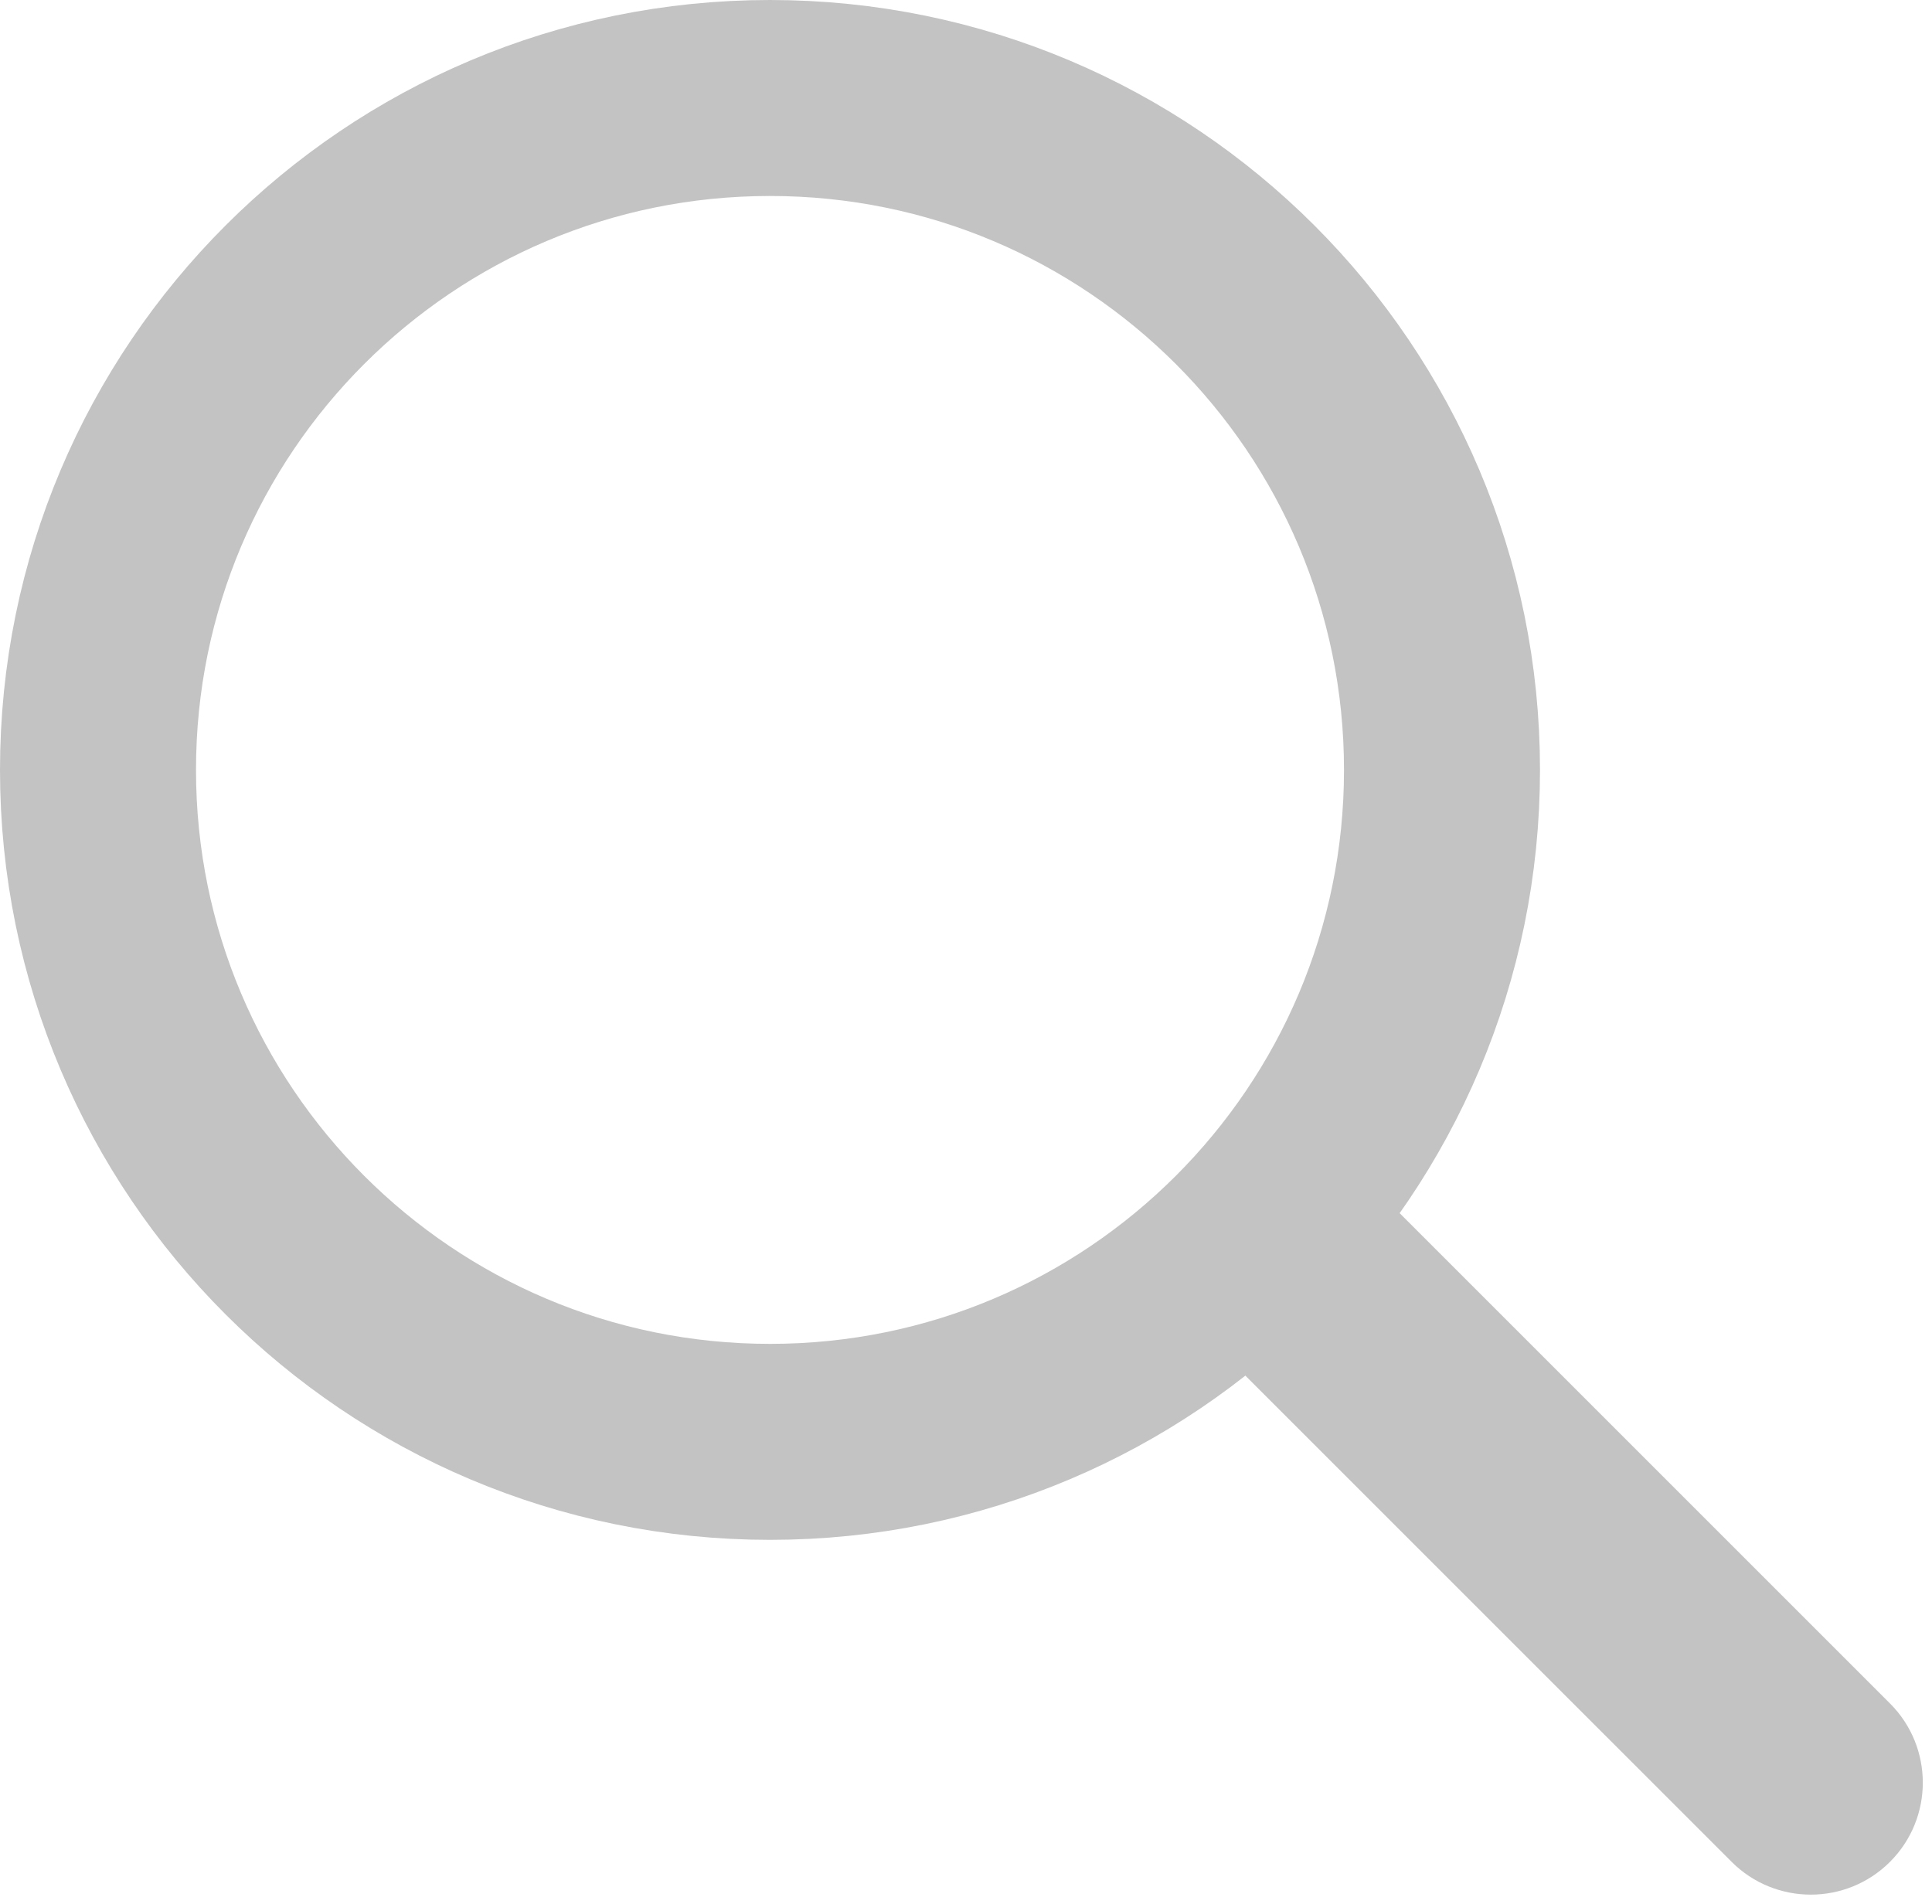
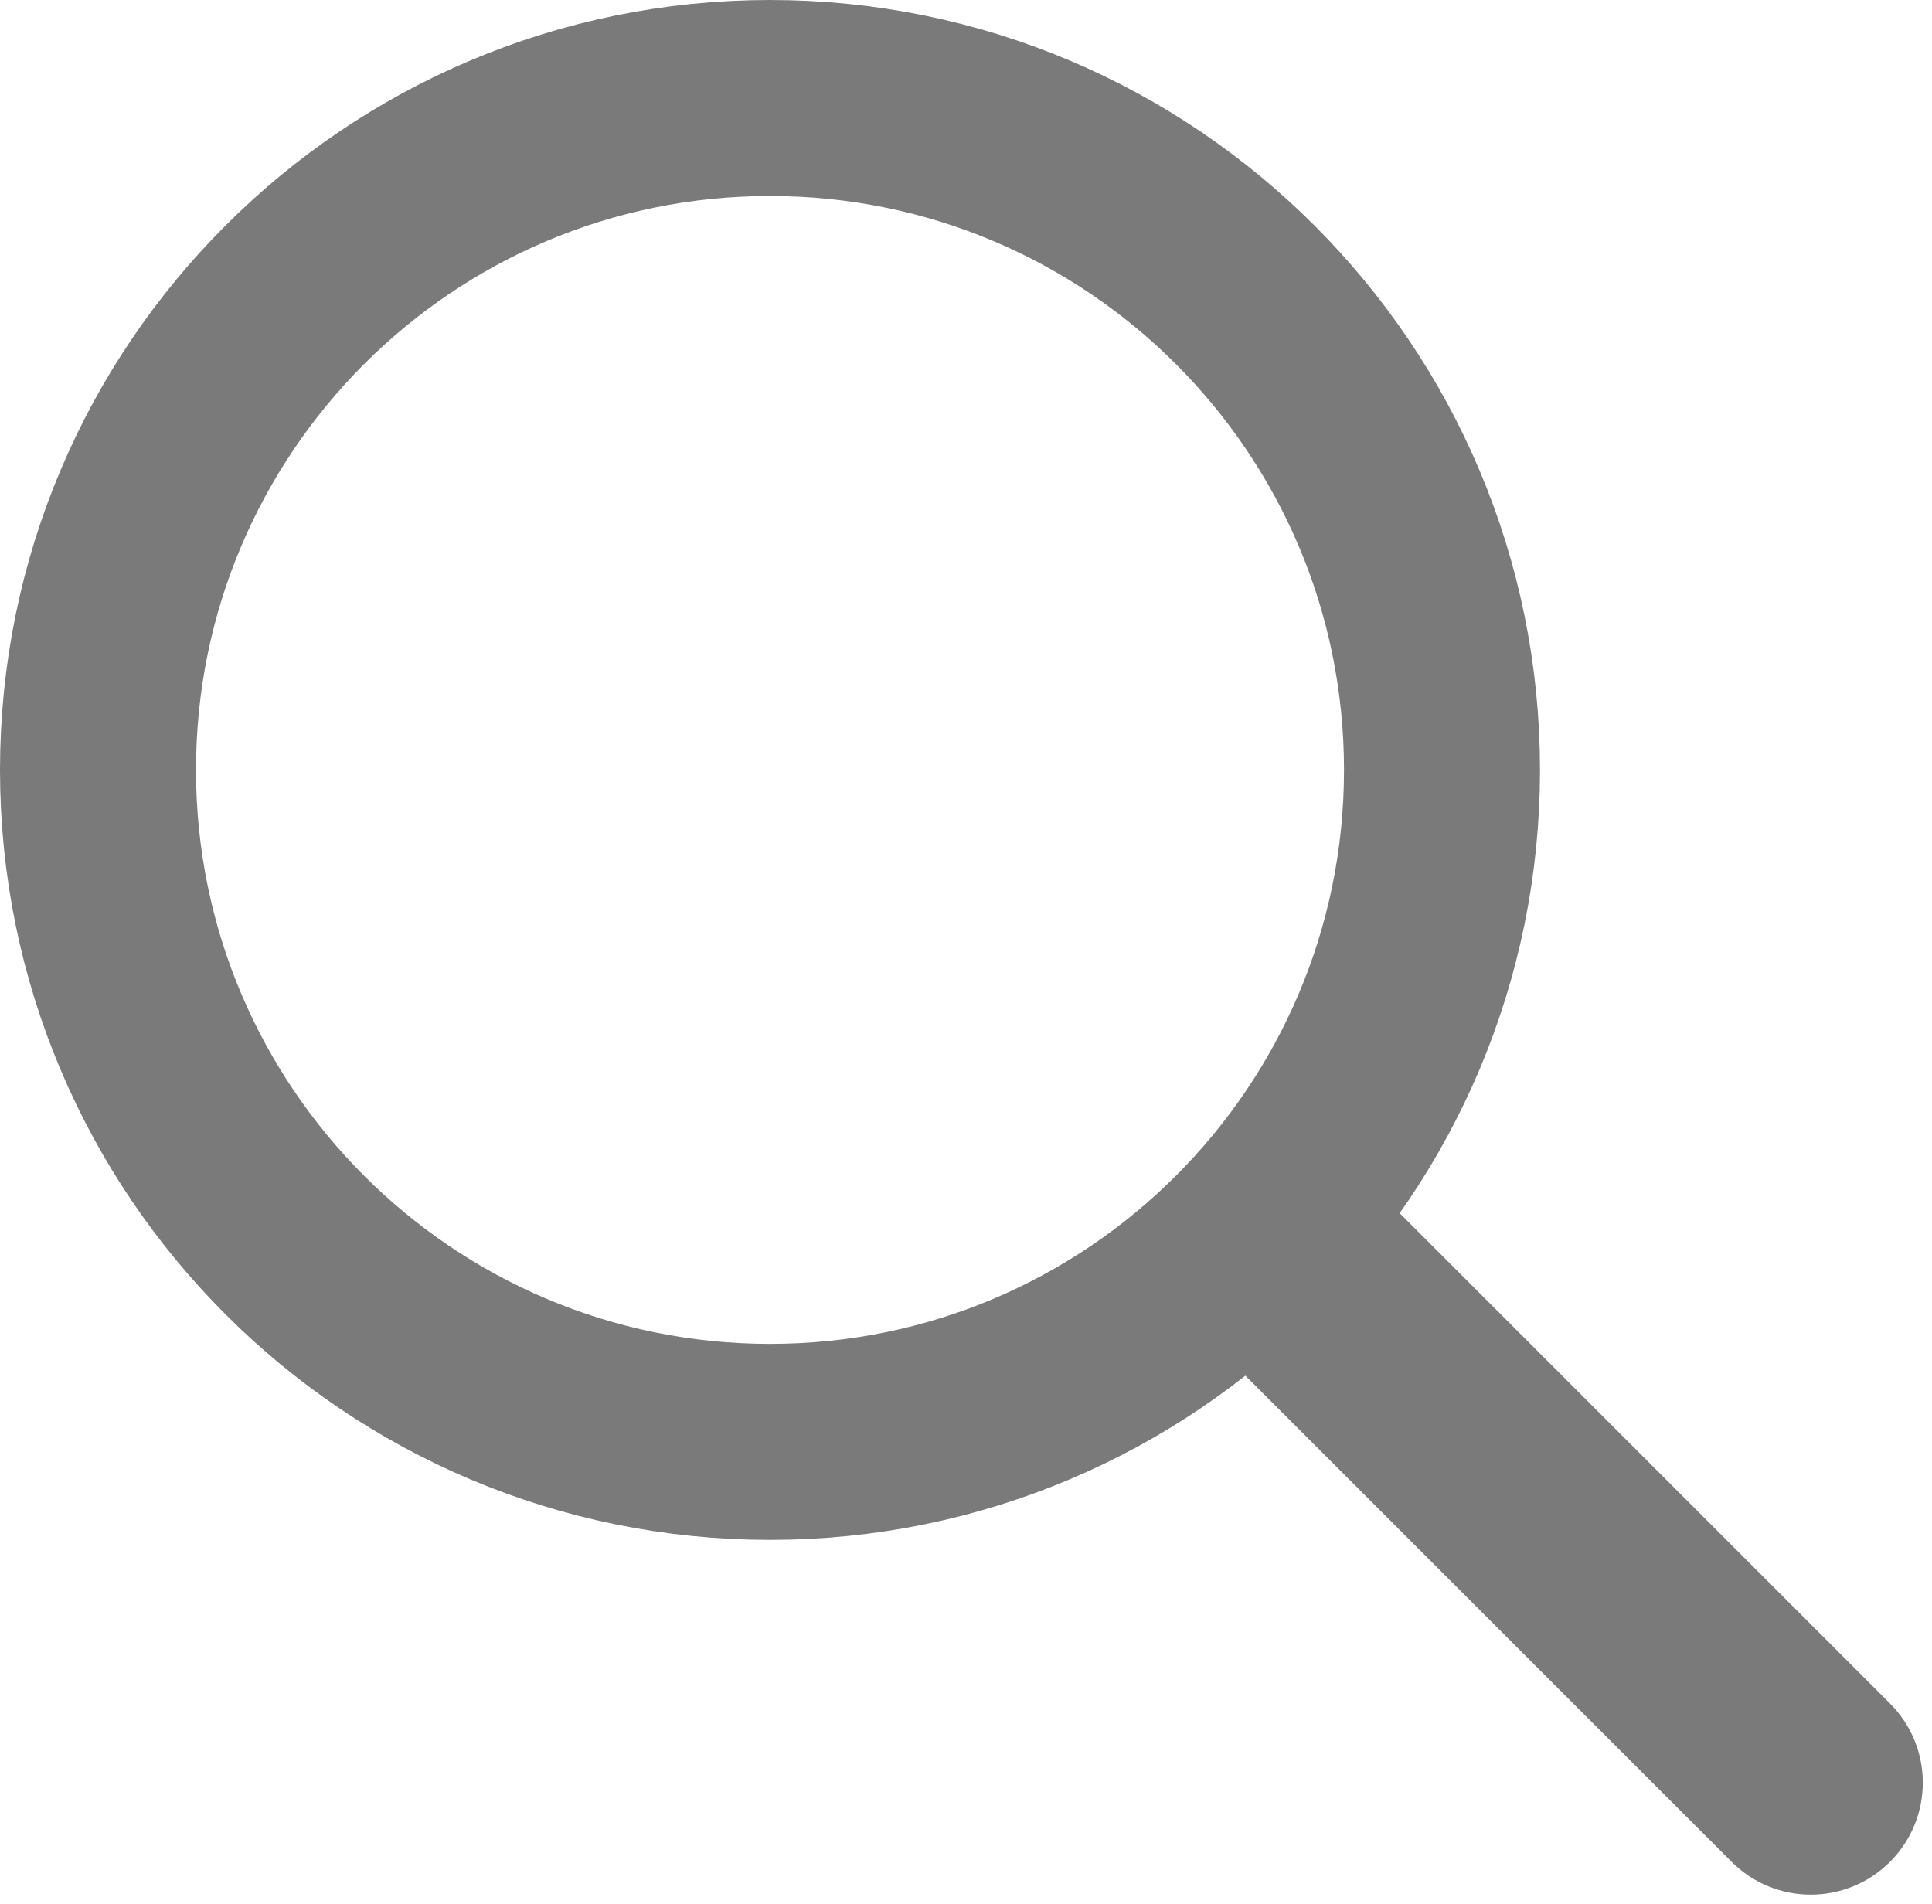
<svg xmlns="http://www.w3.org/2000/svg" width="138px" height="136px" viewBox="0 0 138 136" version="1.1">
  <defs />
  <g id="Page-1" stroke="none" stroke-width="1" fill="none" fill-rule="evenodd">
    <g id="Artboard">
      <g id="Group">
-         <circle id="Oval" stroke="#C3C3C3" stroke-width="14" cx="55" cy="55" r="48" />
-         <rect id="Rectangle" fill="#C3C3C3" transform="translate(110.3284, 108.3284) rotate(-45) translate(-110.3284, -108.3284) " x="102.328" y="73.438" width="16" height="69.782" rx="8" />
+         <circle id="Oval" stroke="#7A7A7A" stroke-width="14" cx="55" cy="55" r="48" />
+         <rect id="Rectangle" fill="#7A7A7A" transform="translate(110.3284, 108.3284) rotate(-45) translate(-110.3284, -108.3284) " x="102.328" y="73.438" width="16" height="69.782" rx="8" />
      </g>
    </g>
  </g>
</svg>
